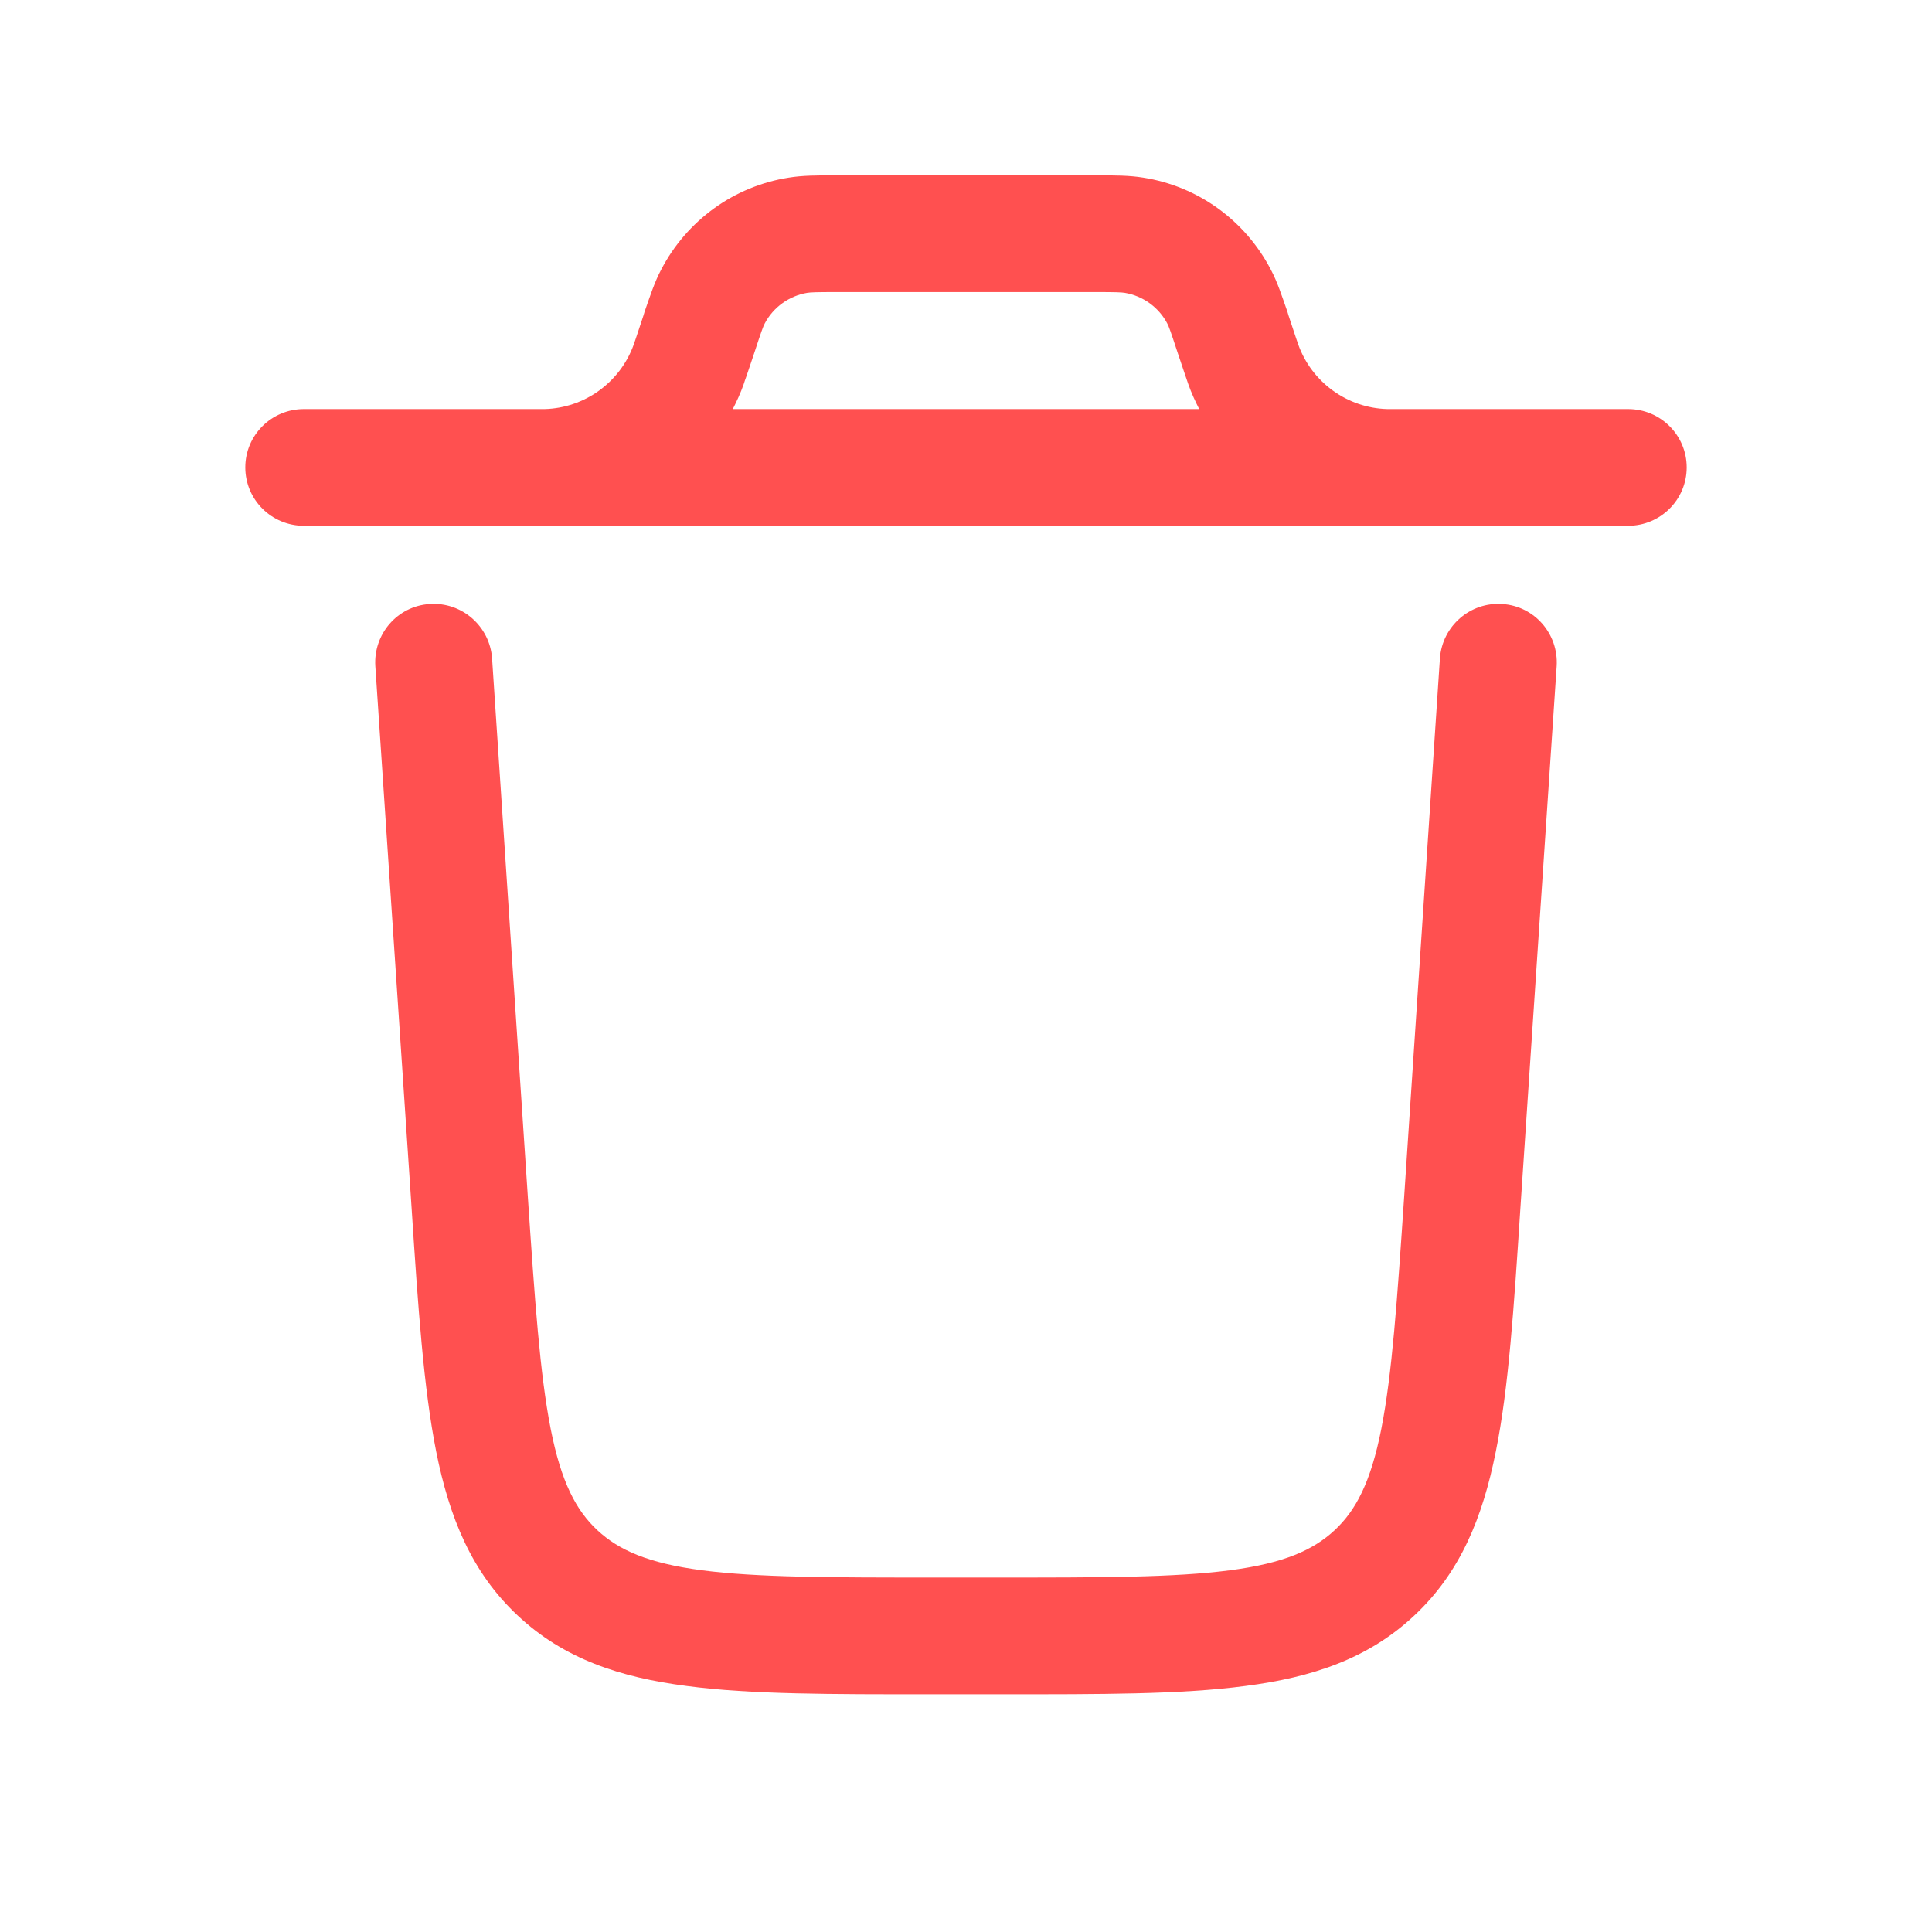
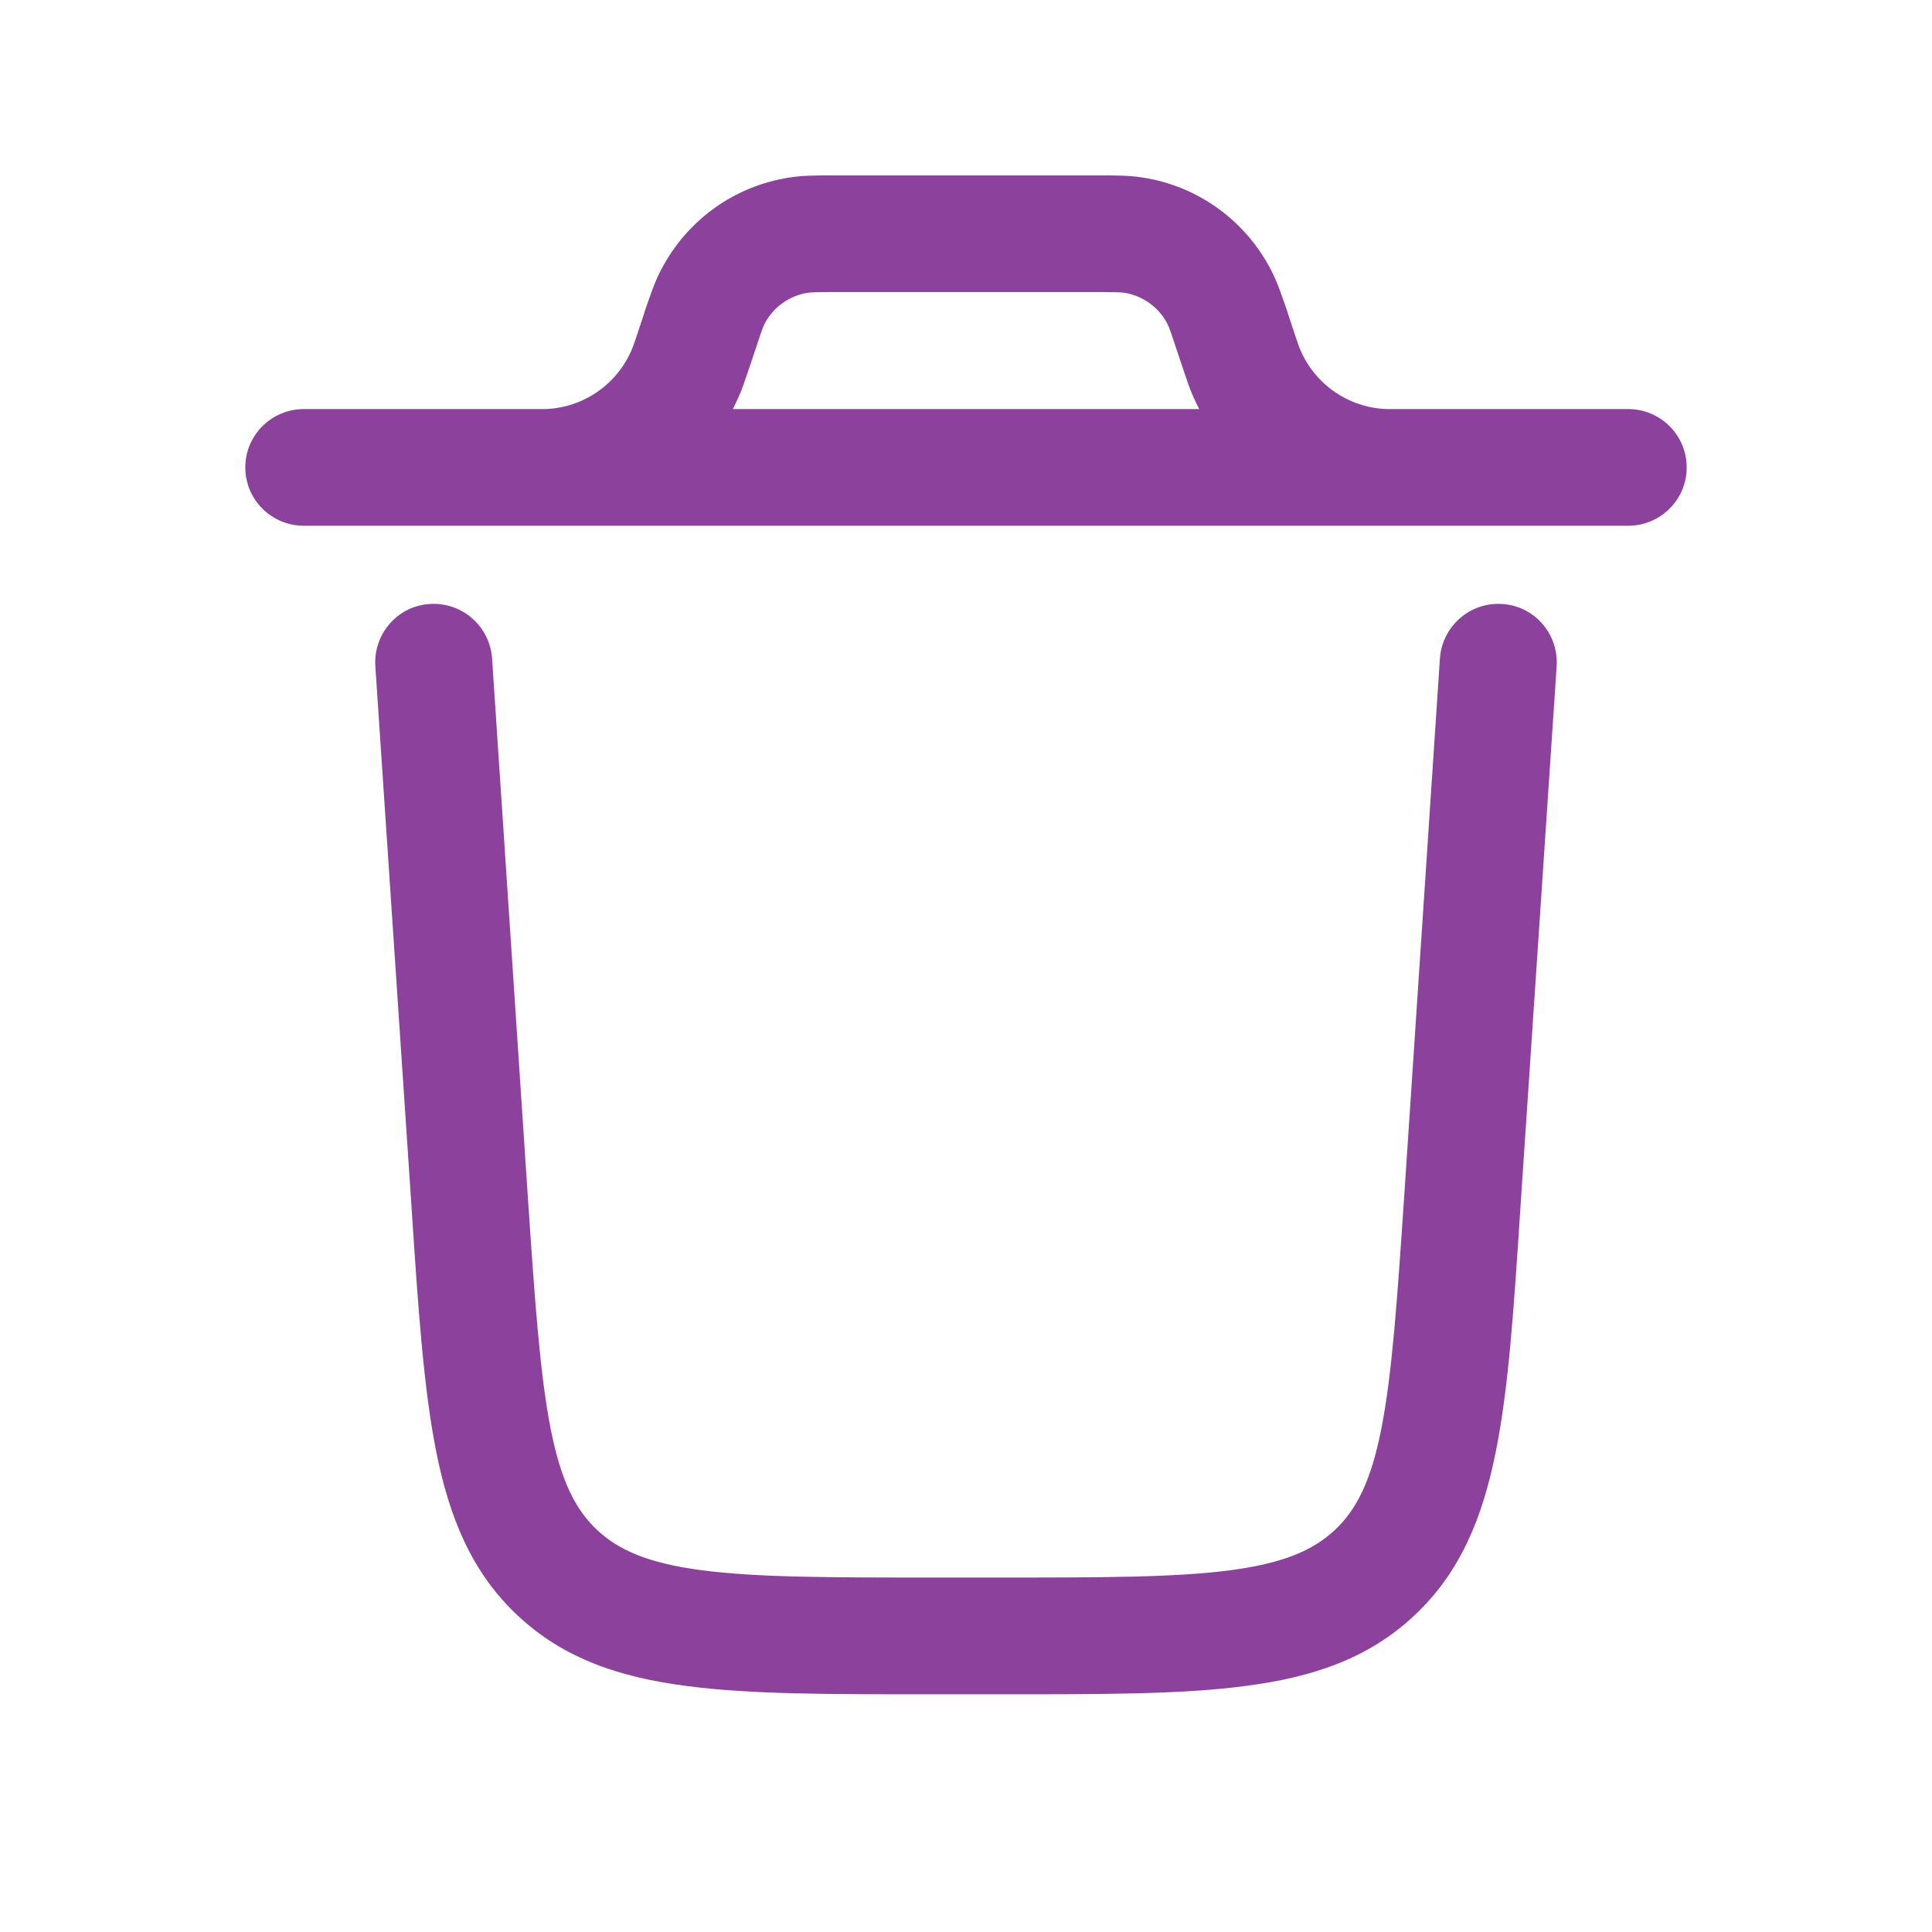
<svg xmlns="http://www.w3.org/2000/svg" width="40" zoomAndPan="magnify" viewBox="0 0 30 30" height="40" preserveAspectRatio="xMidYMid meet" version="1.0">
-   <path fill="#ff5050" d="M 6.672 9.379 C 7.172 9.344 7.605 9.723 7.641 10.223 L 8.195 18.566 C 8.305 20.199 8.383 21.332 8.551 22.188 C 8.715 23.016 8.945 23.453 9.277 23.762 C 9.609 24.07 10.062 24.273 10.898 24.383 C 11.762 24.496 12.898 24.496 14.531 24.496 L 15.469 24.496 C 17.102 24.496 18.238 24.496 19.102 24.383 C 19.938 24.273 20.391 24.07 20.723 23.762 C 21.055 23.453 21.285 23.016 21.449 22.188 C 21.617 21.332 21.695 20.199 21.805 18.566 L 22.359 10.223 C 22.395 9.723 22.828 9.344 23.328 9.379 C 23.828 9.41 24.203 9.844 24.172 10.344 L 23.609 18.754 C 23.508 20.305 23.426 21.559 23.227 22.539 C 23.023 23.562 22.676 24.418 21.961 25.086 C 21.246 25.758 20.371 26.047 19.336 26.18 C 18.344 26.312 17.086 26.309 15.531 26.309 L 14.469 26.309 C 12.914 26.309 11.656 26.312 10.664 26.18 C 9.629 26.047 8.754 25.758 8.039 25.086 C 7.324 24.418 6.977 23.562 6.773 22.539 C 6.578 21.559 6.492 20.305 6.391 18.754 L 5.828 10.344 C 5.797 9.844 6.172 9.41 6.672 9.379 Z M 6.672 9.379 " fill-opacity="1" fill-rule="evenodd" />
-   <path fill="#ff5050" d="M 13.012 2.723 L 12.953 2.723 C 12.691 2.723 12.465 2.723 12.25 2.758 C 11.398 2.891 10.664 3.422 10.266 4.188 C 10.164 4.379 10.094 4.598 10.008 4.844 L 9.992 4.898 L 9.875 5.25 C 9.852 5.32 9.844 5.336 9.84 5.352 C 9.629 5.938 9.078 6.336 8.457 6.352 C 8.441 6.352 8.418 6.352 8.348 6.352 L 4.719 6.352 C 4.215 6.352 3.809 6.758 3.809 7.258 C 3.809 7.758 4.215 8.164 4.719 8.164 L 25.281 8.164 C 25.785 8.164 26.191 7.758 26.191 7.258 C 26.191 6.758 25.785 6.352 25.281 6.352 L 21.652 6.352 C 21.582 6.352 21.562 6.352 21.543 6.352 C 20.922 6.336 20.371 5.938 20.16 5.352 C 20.156 5.336 20.148 5.32 20.125 5.25 L 20.008 4.898 L 19.992 4.844 C 19.906 4.598 19.836 4.379 19.734 4.188 C 19.336 3.422 18.602 2.891 17.75 2.758 C 17.535 2.723 17.309 2.723 17.047 2.723 Z M 11.547 5.969 C 11.5 6.102 11.441 6.23 11.379 6.352 L 18.621 6.352 C 18.559 6.23 18.5 6.102 18.453 5.969 L 18.406 5.832 L 18.285 5.473 C 18.176 5.141 18.152 5.074 18.125 5.023 C 17.992 4.77 17.746 4.594 17.465 4.547 C 17.41 4.539 17.34 4.535 16.988 4.535 L 13.012 4.535 C 12.66 4.535 12.59 4.539 12.535 4.547 C 12.254 4.594 12.008 4.77 11.875 5.023 C 11.848 5.074 11.824 5.141 11.715 5.473 L 11.594 5.832 C 11.574 5.887 11.559 5.93 11.547 5.969 Z M 11.547 5.969 " fill-opacity="1" fill-rule="evenodd" />
+   <path fill="#8c429d" d="M 6.672 9.379 C 7.172 9.344 7.605 9.723 7.641 10.223 L 8.195 18.566 C 8.305 20.199 8.383 21.332 8.551 22.188 C 8.715 23.016 8.945 23.453 9.277 23.762 C 9.609 24.07 10.062 24.273 10.898 24.383 C 11.762 24.496 12.898 24.496 14.531 24.496 L 15.469 24.496 C 17.102 24.496 18.238 24.496 19.102 24.383 C 19.938 24.273 20.391 24.07 20.723 23.762 C 21.055 23.453 21.285 23.016 21.449 22.188 C 21.617 21.332 21.695 20.199 21.805 18.566 L 22.359 10.223 C 22.395 9.723 22.828 9.344 23.328 9.379 C 23.828 9.41 24.203 9.844 24.172 10.344 L 23.609 18.754 C 23.508 20.305 23.426 21.559 23.227 22.539 C 23.023 23.562 22.676 24.418 21.961 25.086 C 21.246 25.758 20.371 26.047 19.336 26.18 C 18.344 26.312 17.086 26.309 15.531 26.309 L 14.469 26.309 C 12.914 26.309 11.656 26.312 10.664 26.18 C 9.629 26.047 8.754 25.758 8.039 25.086 C 7.324 24.418 6.977 23.562 6.773 22.539 C 6.578 21.559 6.492 20.305 6.391 18.754 L 5.828 10.344 C 5.797 9.844 6.172 9.41 6.672 9.379 Z M 6.672 9.379 " fill-opacity="1" fill-rule="evenodd" />
+   <path fill="#8c429d" d="M 13.012 2.723 L 12.953 2.723 C 12.691 2.723 12.465 2.723 12.25 2.758 C 11.398 2.891 10.664 3.422 10.266 4.188 C 10.164 4.379 10.094 4.598 10.008 4.844 L 9.992 4.898 L 9.875 5.25 C 9.852 5.32 9.844 5.336 9.84 5.352 C 9.629 5.938 9.078 6.336 8.457 6.352 C 8.441 6.352 8.418 6.352 8.348 6.352 L 4.719 6.352 C 4.215 6.352 3.809 6.758 3.809 7.258 C 3.809 7.758 4.215 8.164 4.719 8.164 L 25.281 8.164 C 25.785 8.164 26.191 7.758 26.191 7.258 C 26.191 6.758 25.785 6.352 25.281 6.352 L 21.652 6.352 C 21.582 6.352 21.562 6.352 21.543 6.352 C 20.922 6.336 20.371 5.938 20.16 5.352 C 20.156 5.336 20.148 5.32 20.125 5.25 L 20.008 4.898 L 19.992 4.844 C 19.906 4.598 19.836 4.379 19.734 4.188 C 19.336 3.422 18.602 2.891 17.75 2.758 C 17.535 2.723 17.309 2.723 17.047 2.723 Z M 11.547 5.969 C 11.5 6.102 11.441 6.23 11.379 6.352 L 18.621 6.352 C 18.559 6.23 18.5 6.102 18.453 5.969 L 18.406 5.832 L 18.285 5.473 C 18.176 5.141 18.152 5.074 18.125 5.023 C 17.992 4.77 17.746 4.594 17.465 4.547 C 17.41 4.539 17.34 4.535 16.988 4.535 L 13.012 4.535 C 12.66 4.535 12.59 4.539 12.535 4.547 C 12.254 4.594 12.008 4.77 11.875 5.023 C 11.848 5.074 11.824 5.141 11.715 5.473 L 11.594 5.832 C 11.574 5.887 11.559 5.93 11.547 5.969 Z M 11.547 5.969 " fill-opacity="1" fill-rule="evenodd" />
</svg>
